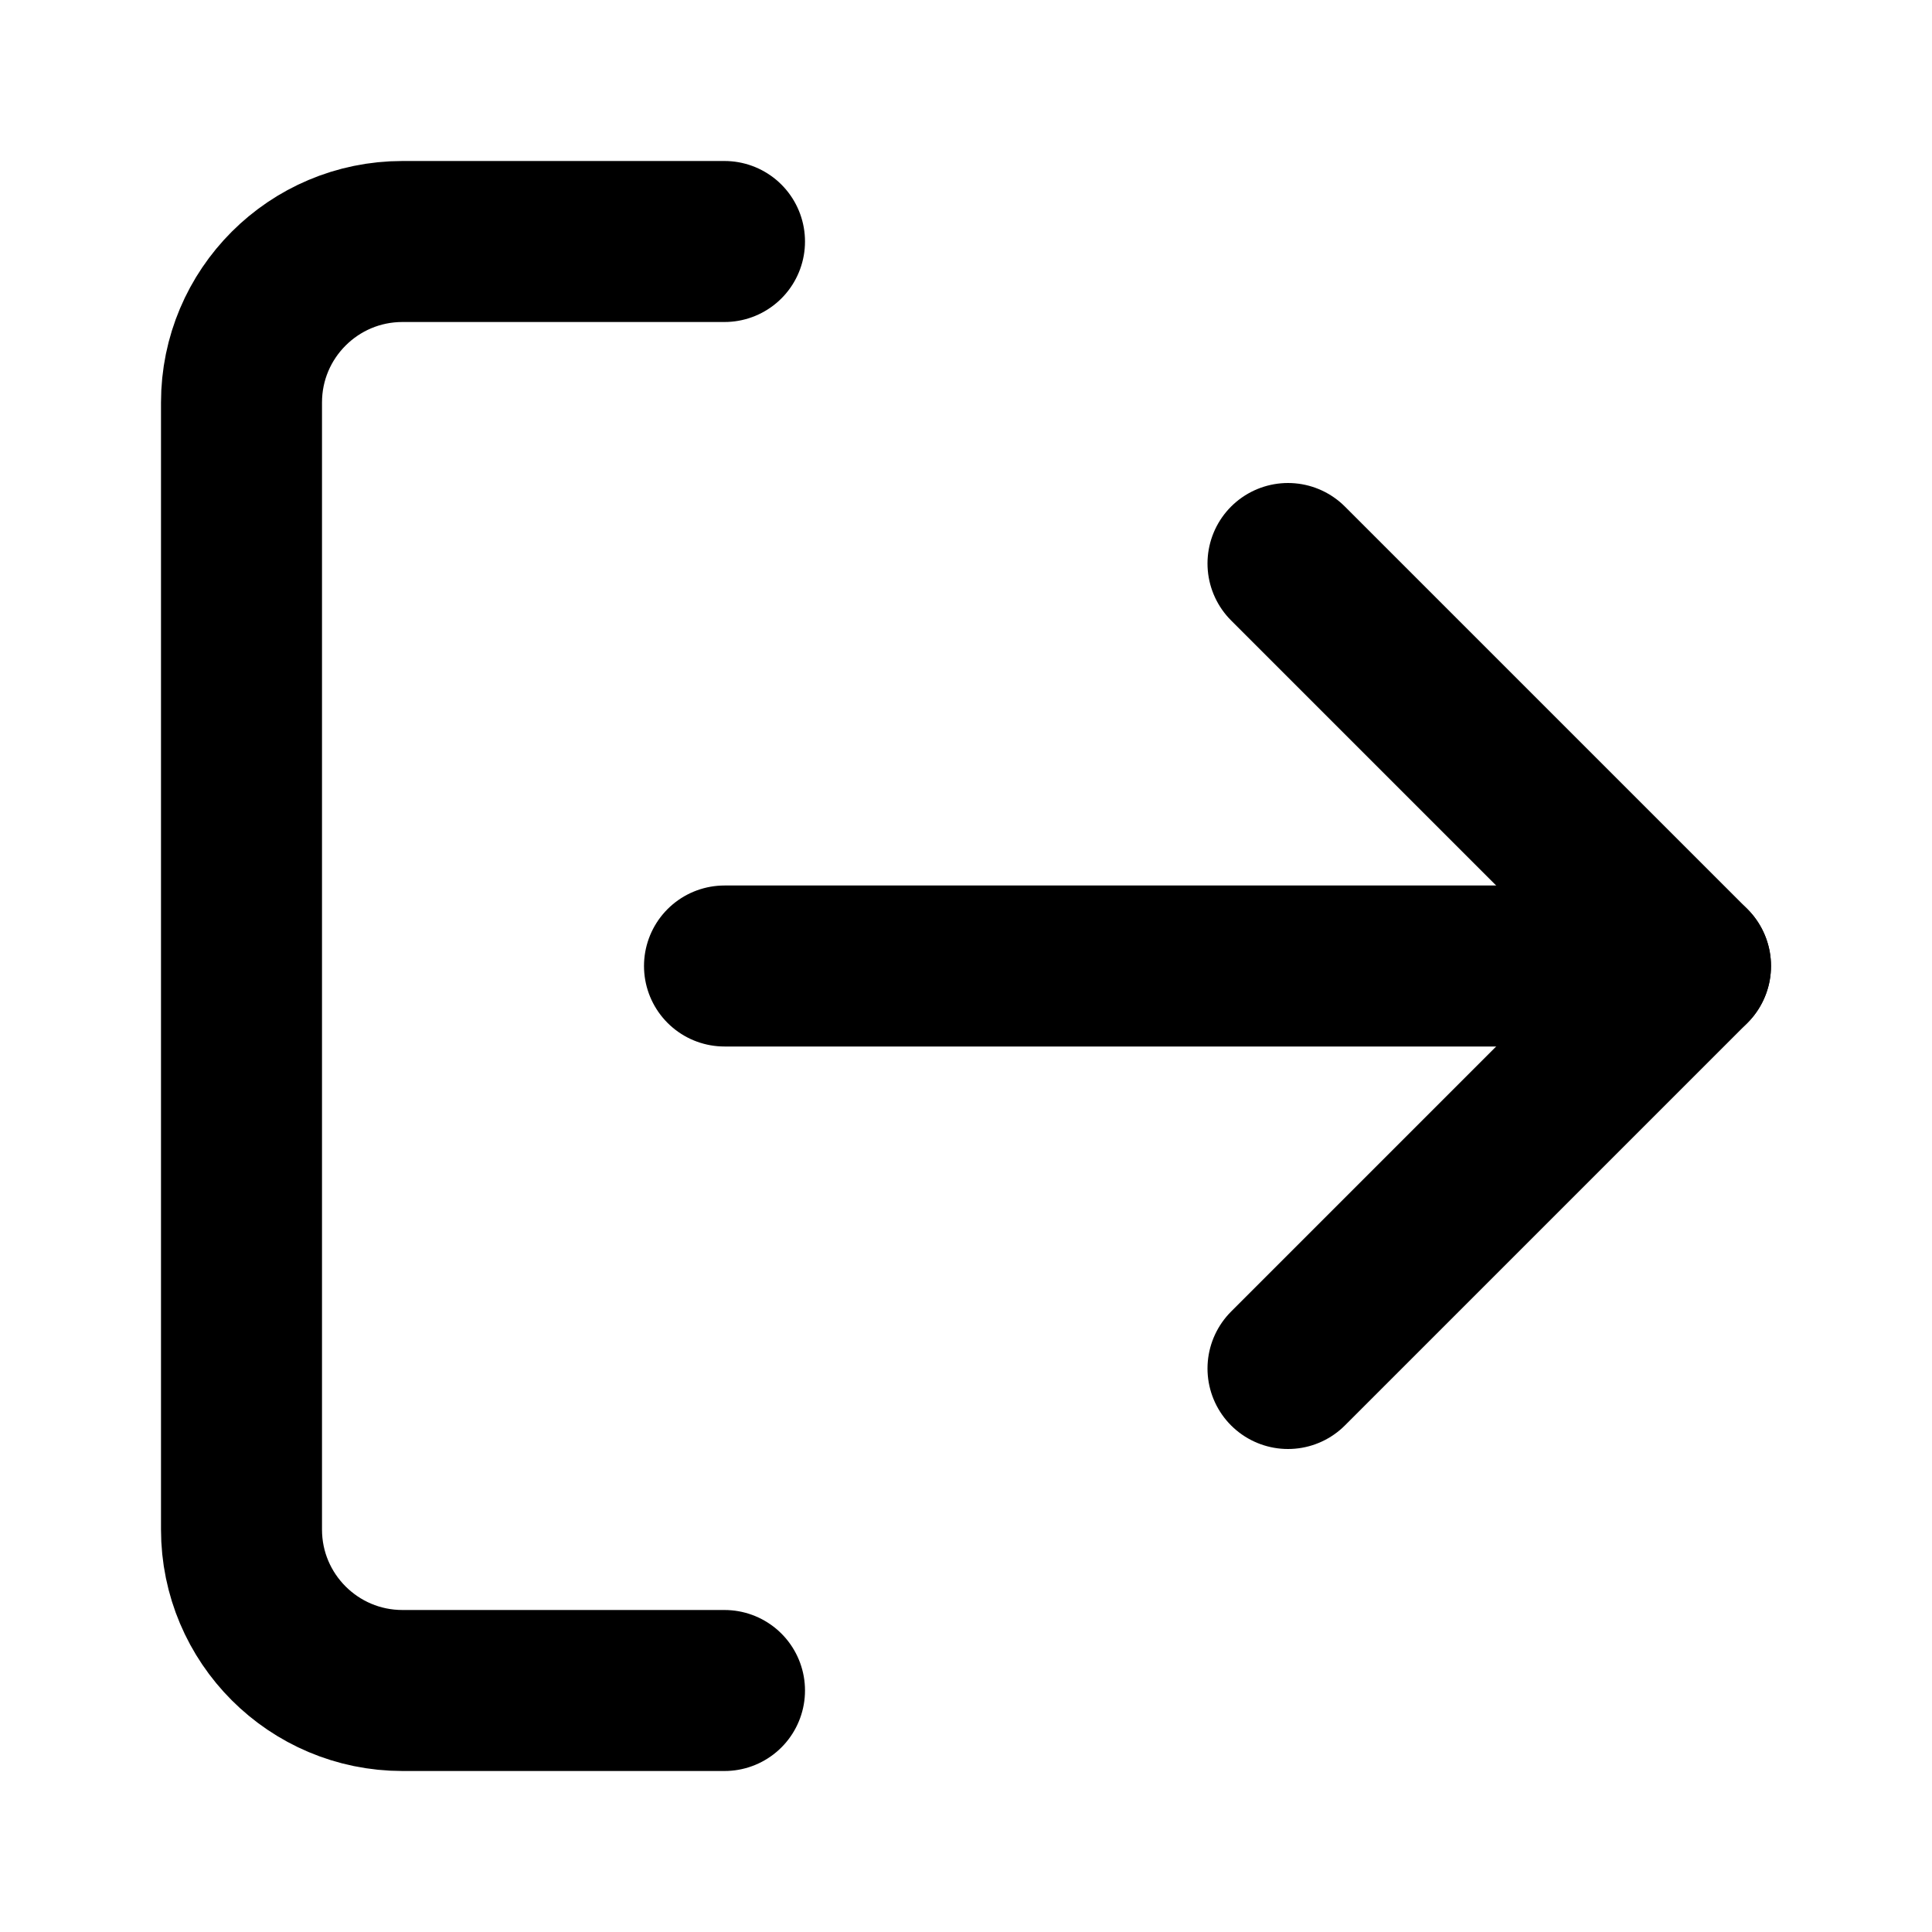
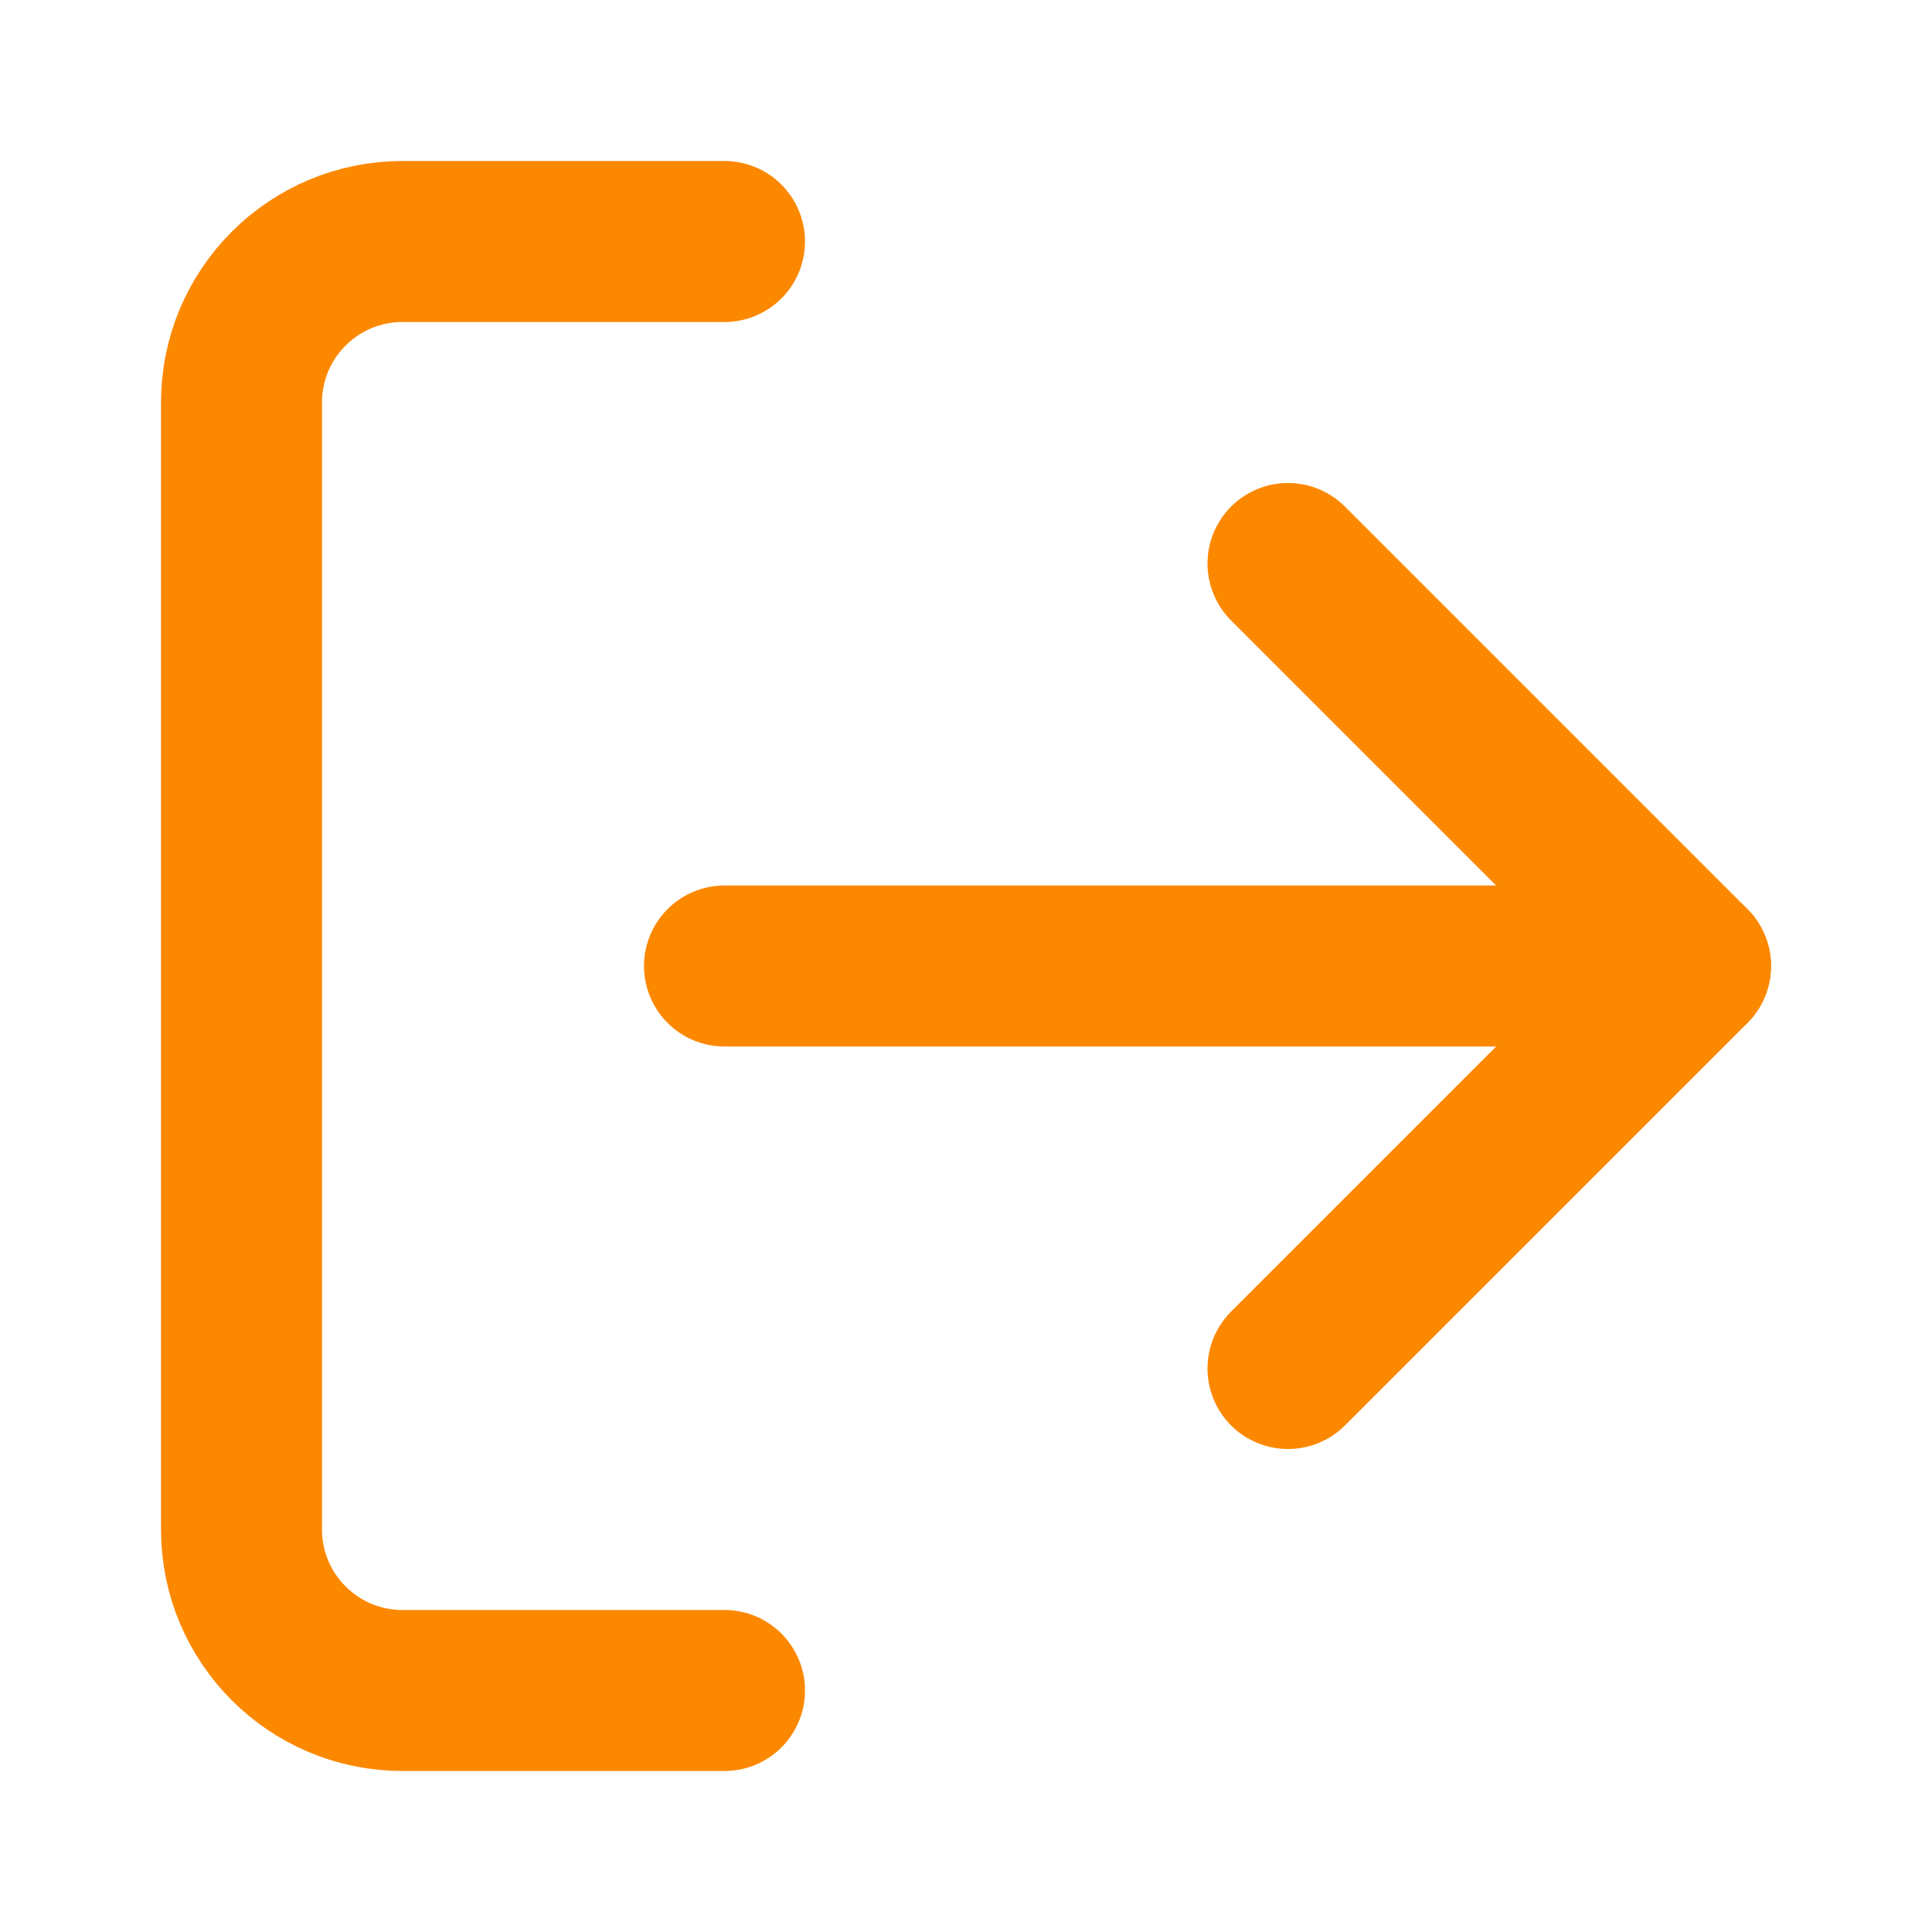
- <svg xmlns="http://www.w3.org/2000/svg" width="24" height="24" viewBox="0 0 24 24" fill="none" stroke="currentColor" stroke-width="2" stroke-linecap="round" stroke-linejoin="round" class="feather feather-log-out">
+ <svg xmlns="http://www.w3.org/2000/svg" width="24" height="24" viewBox="0 0 24 24" fill="none" stroke="#fc8800" stroke-width="2" stroke-linecap="round" stroke-linejoin="round" class="feather feather-log-out">
  <path d="M9 21H5a2 2 0 0 1-2-2V5a2 2 0 0 1 2-2h4" />
  <polyline points="16 17 21 12 16 7" />
  <line x1="21" y1="12" x2="9" y2="12" />
</svg>
